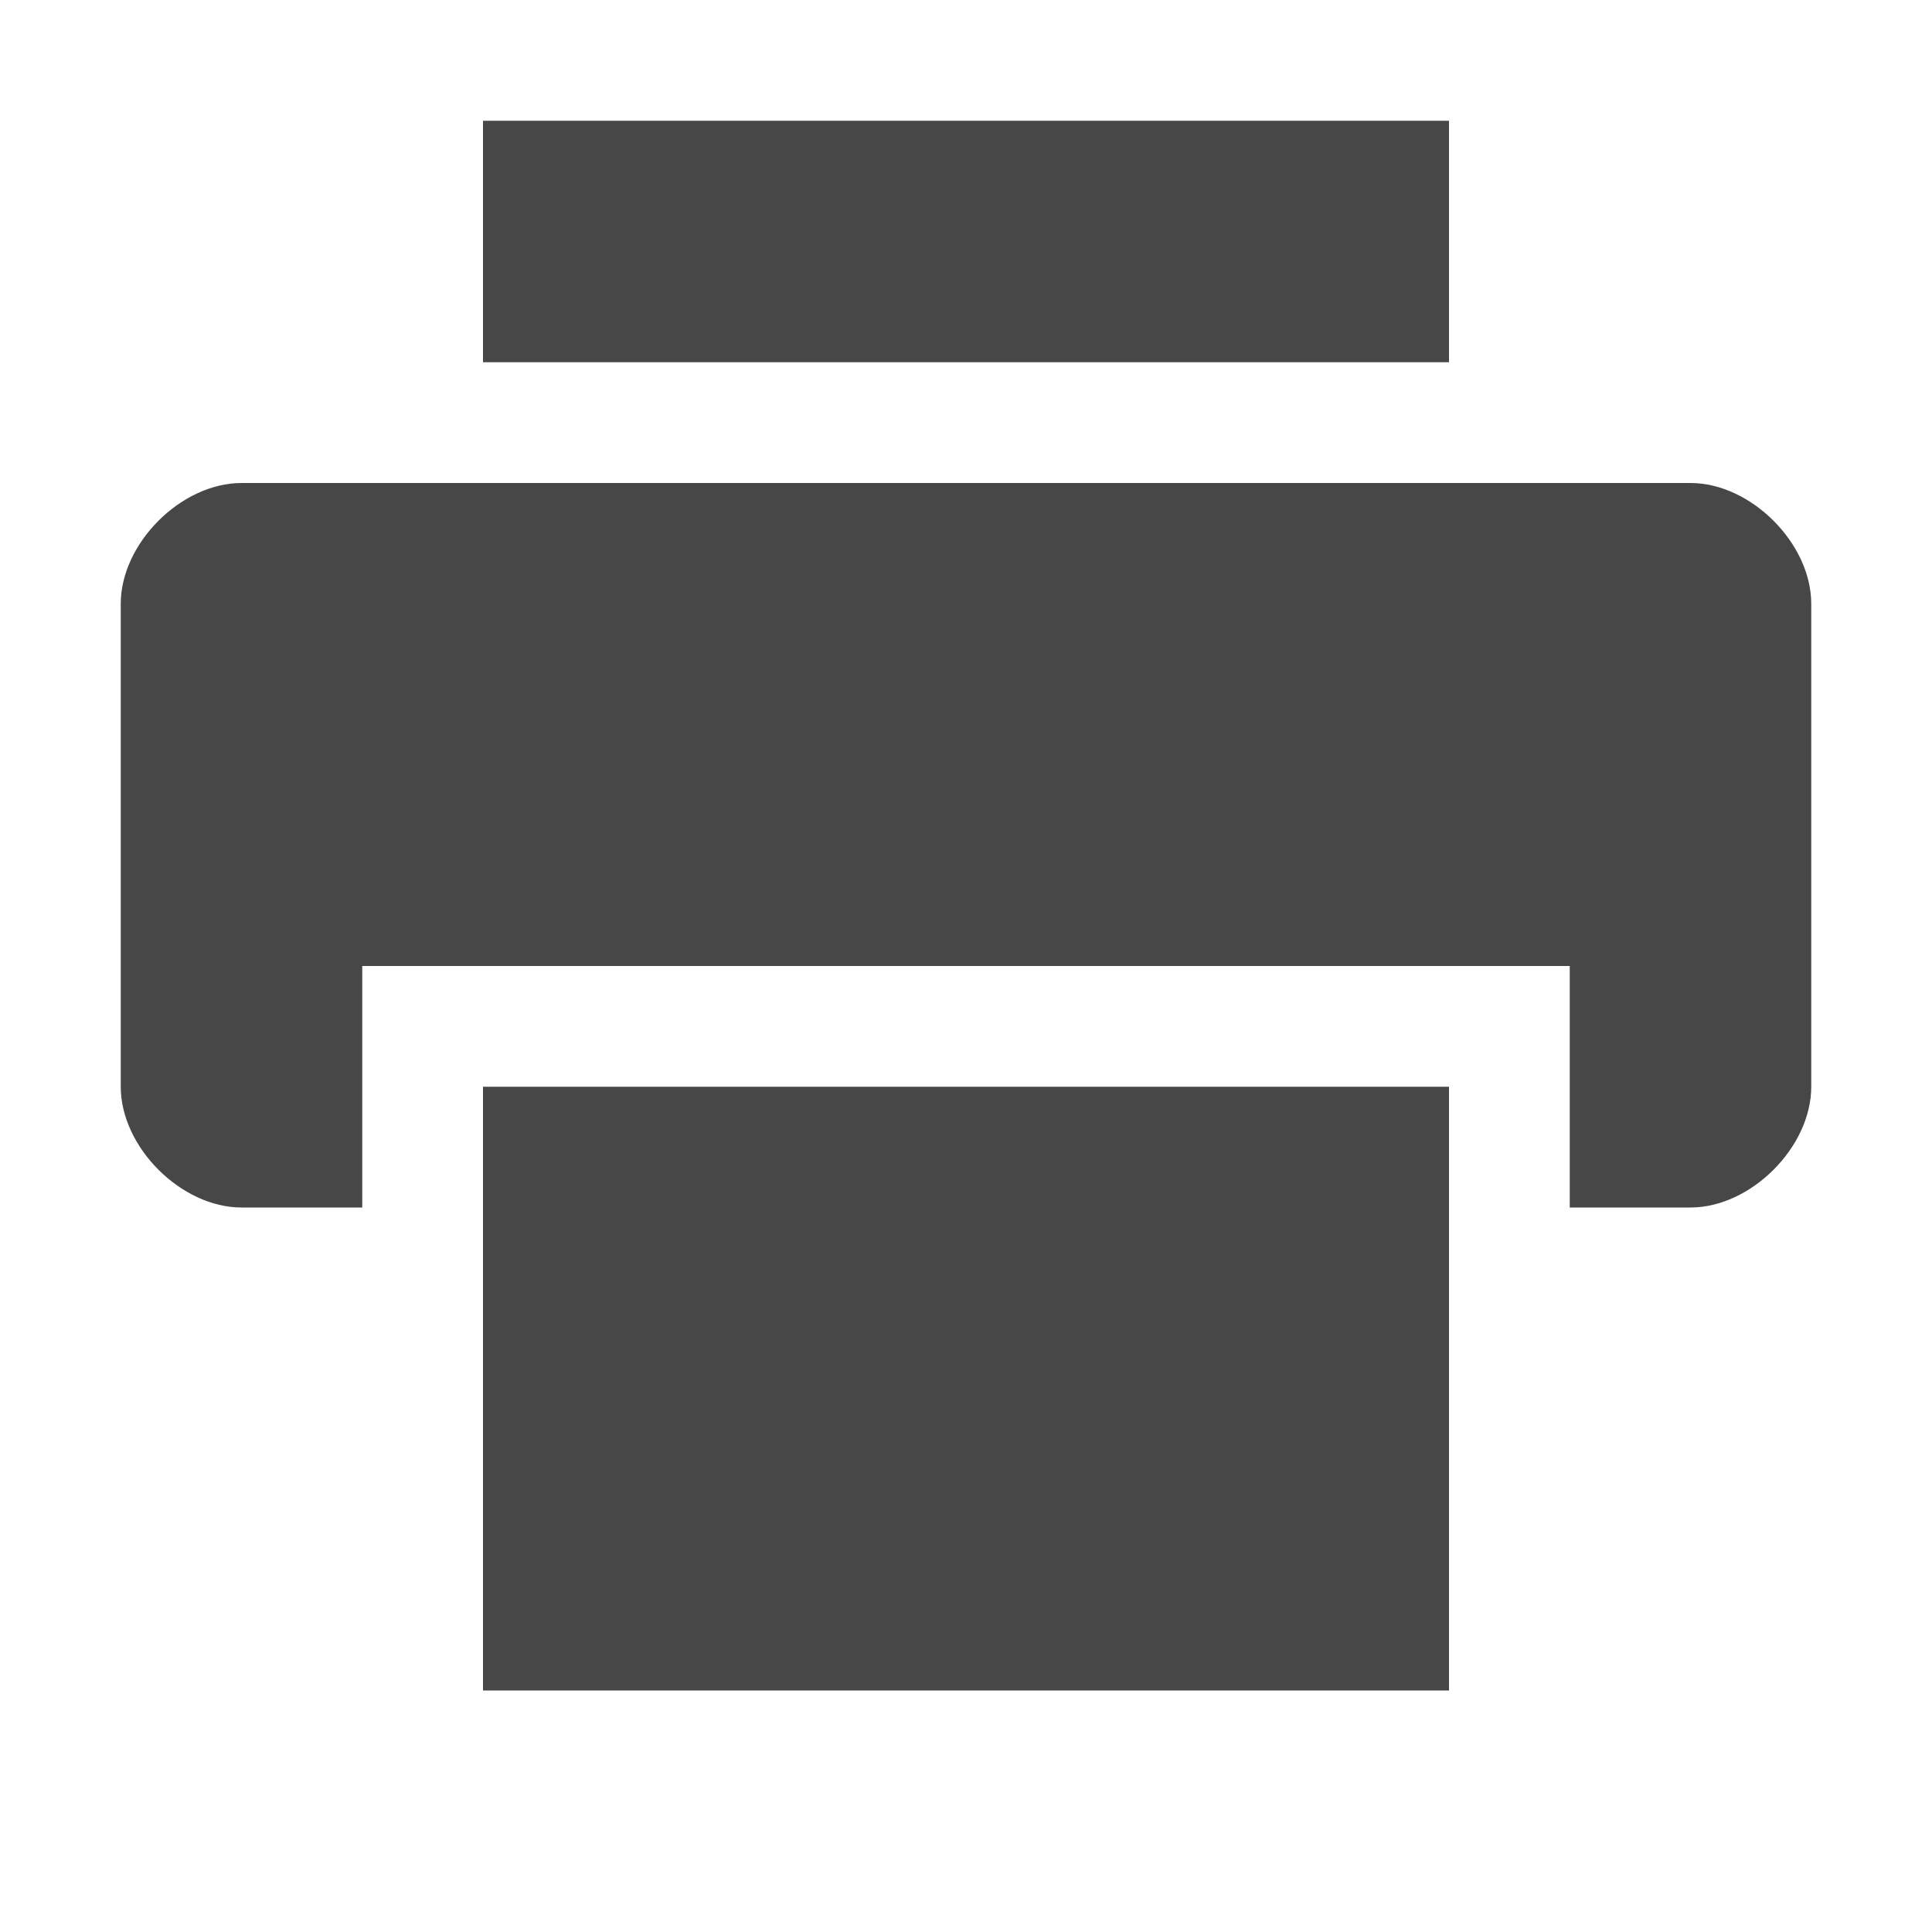
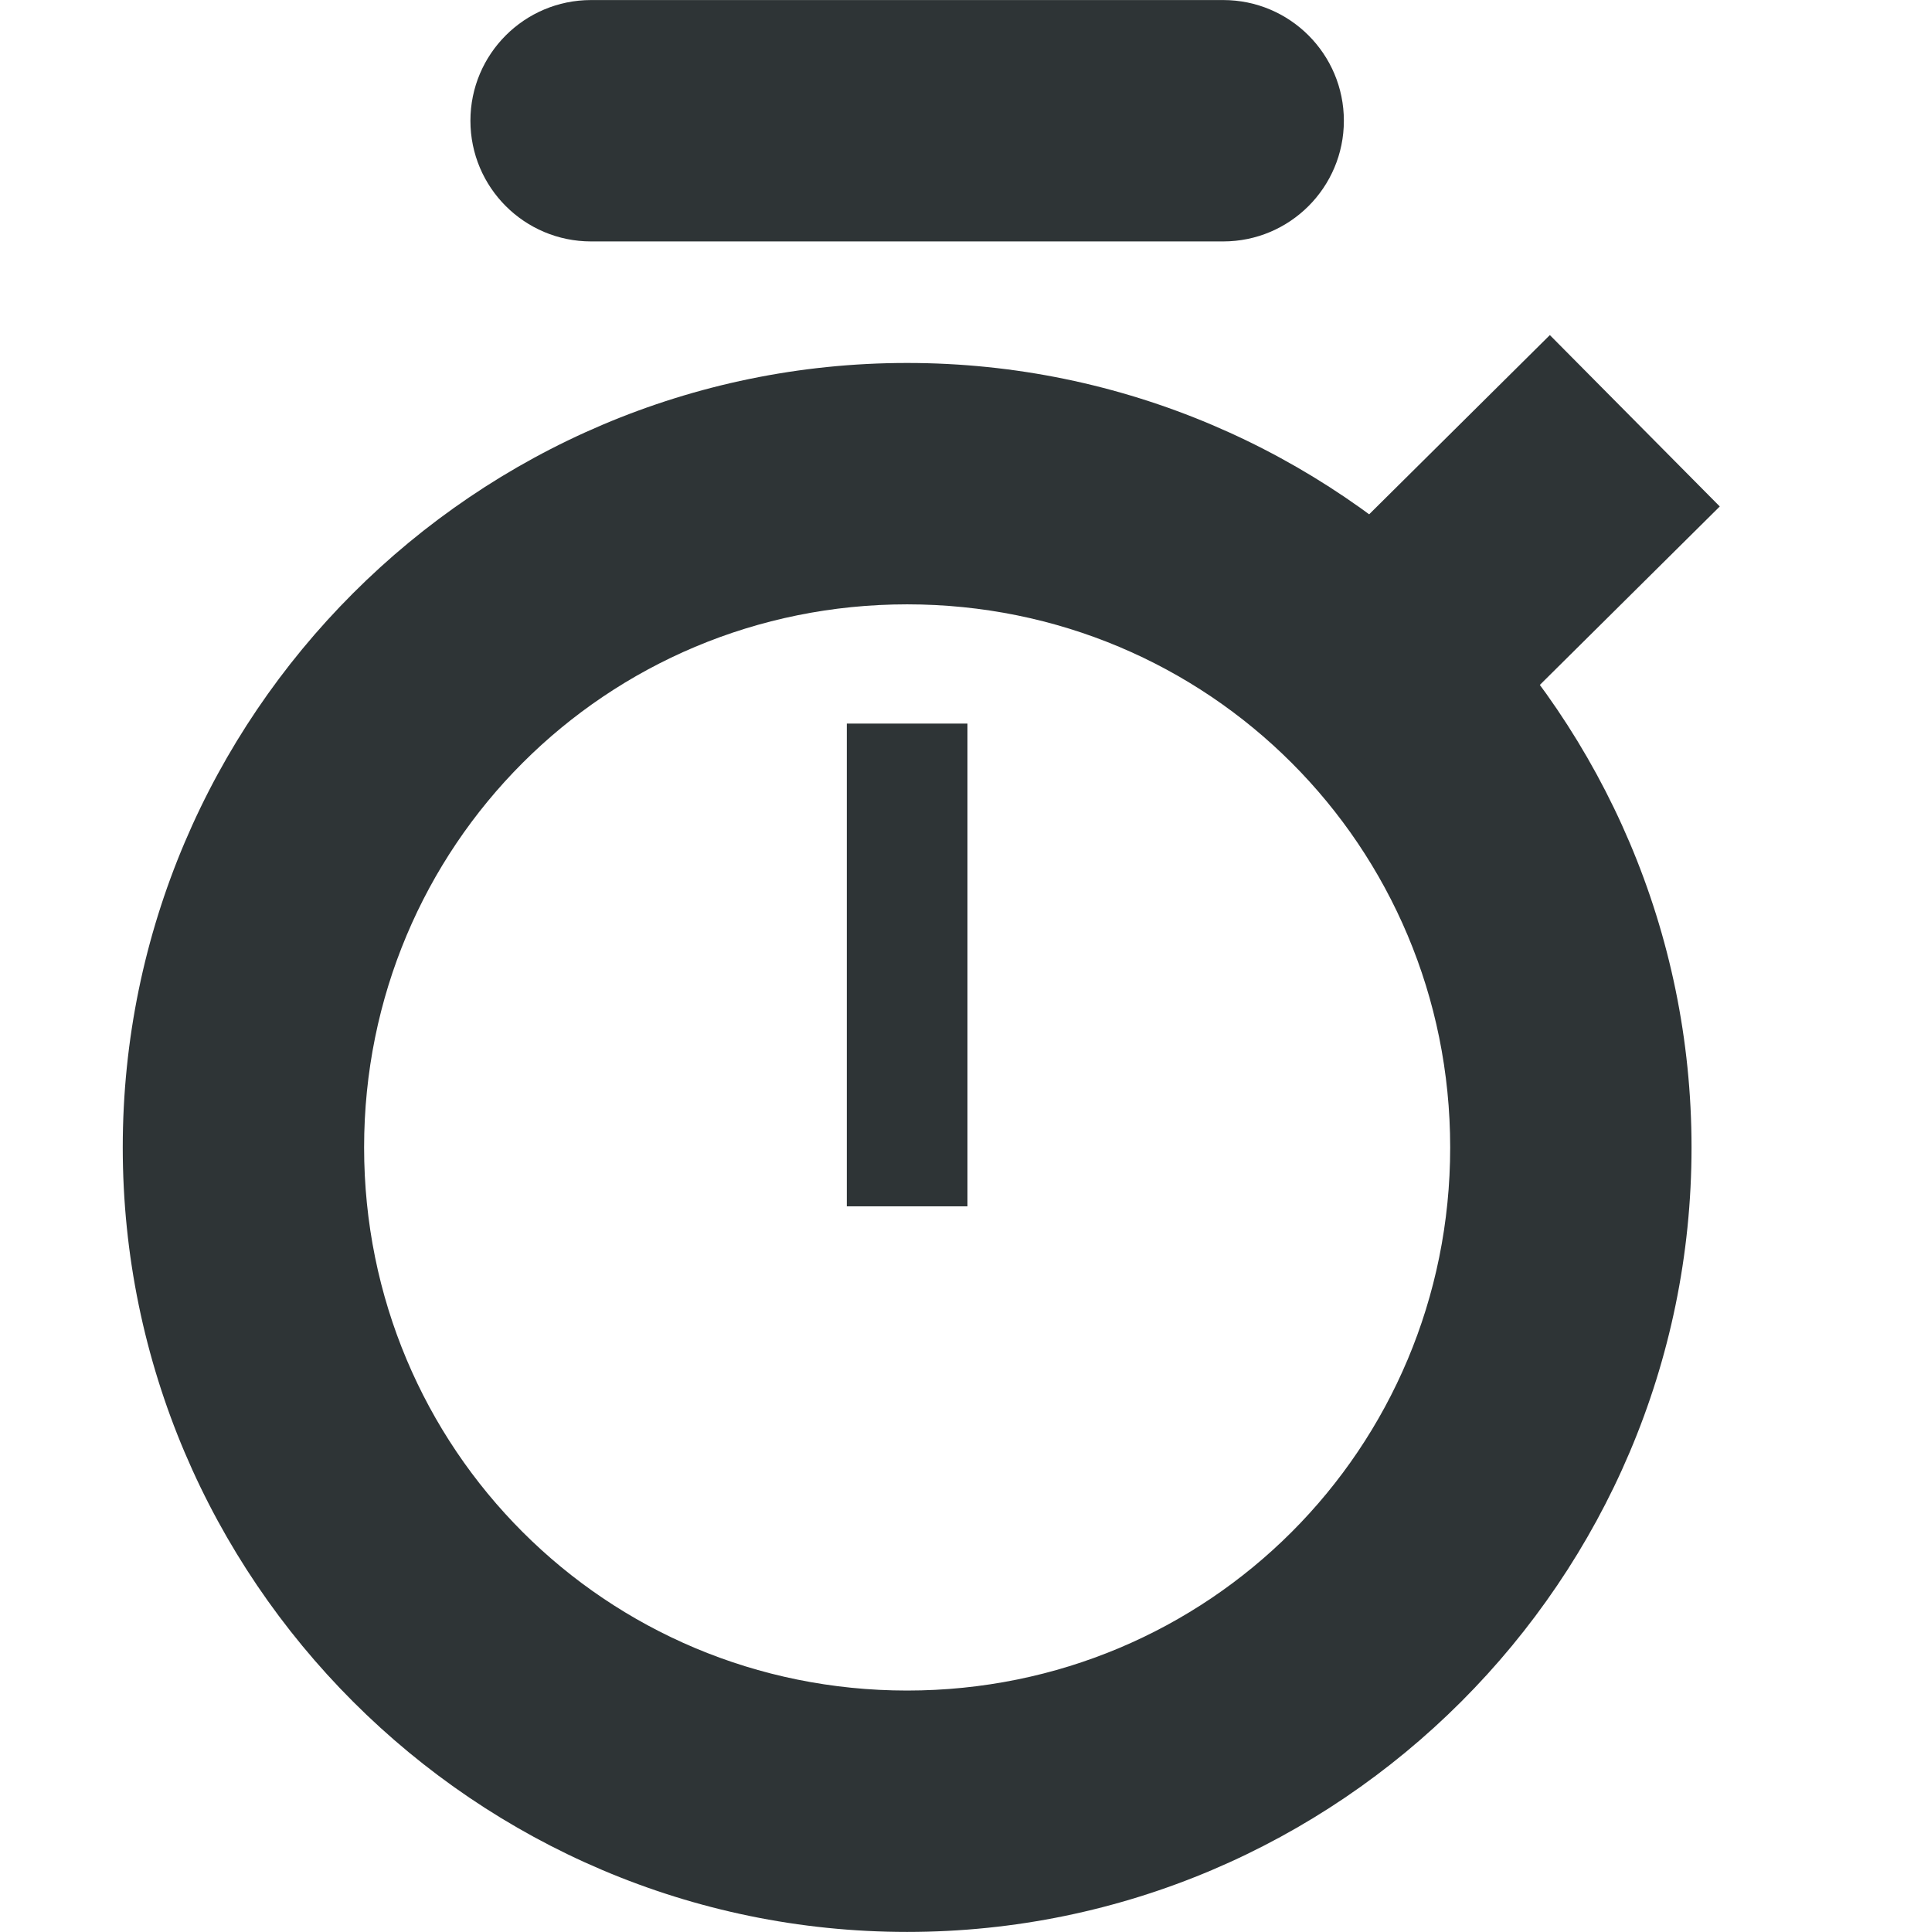
- <svg xmlns="http://www.w3.org/2000/svg" width="16" height="16">
-   <g fill="#474747">
-     <path d="M2 4c-.5 0-1 .5-1 1v4c0 .5.5 1 1 1h1V8h10v2h1c.5 0 1-.5 1-1V5c0-.5-.5-1-1-1zm2-3v2h8V1z" />
-     <path d="M4 9v5h8V9z" />
+ <svg xmlns="http://www.w3.org/2000/svg" xmlns:ns1="http://www.openswatchbook.org/uri/2009/osb" width="16" viewBox="0 0 16 16.008" version="1.1" id="svg7384" height="16.008">
+   <defs id="defs7386">
+     <linearGradient ns1:paint="solid" id="linearGradient7212">
+       <stop style="stop-color:#000000;stop-opacity:1;" offset="0" id="stop7214" />
+     </linearGradient>
+   </defs>
+   <g transform="translate(-720.9828,226.9954)" style="display:inline" id="layer9" />
+   <g transform="translate(-720.9828,226.9954)" style="display:inline" id="g7628">
+     <path style="color:#000000;font-style:normal;font-variant:normal;font-weight:normal;font-stretch:normal;font-size:medium;line-height:normal;font-family:sans-serif;font-variant-ligatures:normal;font-variant-position:normal;font-variant-caps:normal;font-variant-numeric:normal;font-variant-alternates:normal;font-feature-settings:normal;text-indent:0;text-align:start;text-decoration:none;text-decoration-line:none;text-decoration-style:solid;text-decoration-color:#000000;letter-spacing:normal;word-spacing:normal;text-transform:none;writing-mode:lr-tb;direction:ltr;text-orientation:mixed;dominant-baseline:auto;baseline-shift:baseline;text-anchor:start;white-space:normal;shape-padding:0;clip-rule:nonzero;display:inline;overflow:visible;visibility:visible;opacity:1;isolation:auto;mix-blend-mode:normal;color-interpolation:sRGB;color-interpolation-filters:linearRGB;solid-color:#000000;solid-opacity:1;vector-effect:none;fill:#2e3436;fill-opacity:1;fill-rule:nonzero;stroke:none;stroke-width:2;stroke-linecap:round;stroke-linejoin:round;stroke-miterlimit:4;stroke-dasharray:none;stroke-dashoffset:0;stroke-opacity:1;marker:none;color-rendering:auto;image-rendering:auto;shape-rendering:auto;text-rendering:auto;enable-background:new" id="circle8105" d="m 728.5,-223.988 c -3.578,0 -6.5,2.922 -6.5,6.5 0,3.578 2.922,6.5 6.5,6.5 3.578,0 6.5,-2.922 6.5,-6.5 0,-3.578 -2.922,-6.5 -6.5,-6.5 z m 0,2 c 2.497,0 4.5,2.003 4.5,4.5 0,2.497 -2.003,4.5 -4.5,4.5 -2.497,0 -4.5,-2.003 -4.5,-4.5 0,-2.497 2.003,-4.5 4.5,-4.5 z" />
+     <path style="color:#000000;font-style:normal;font-variant:normal;font-weight:normal;font-stretch:normal;font-size:medium;line-height:normal;font-family:sans-serif;font-variant-ligatures:normal;font-variant-position:normal;font-variant-caps:normal;font-variant-numeric:normal;font-variant-alternates:normal;font-feature-settings:normal;text-indent:0;text-align:start;text-decoration:none;text-decoration-line:none;text-decoration-style:solid;text-decoration-color:#000000;letter-spacing:normal;word-spacing:normal;text-transform:none;writing-mode:lr-tb;direction:ltr;text-orientation:mixed;dominant-baseline:auto;baseline-shift:baseline;text-anchor:start;white-space:normal;shape-padding:0;clip-rule:nonzero;display:inline;overflow:visible;visibility:visible;opacity:1;isolation:auto;mix-blend-mode:normal;color-interpolation:sRGB;color-interpolation-filters:linearRGB;solid-color:#000000;solid-opacity:1;vector-effect:none;fill:#2e3436;fill-opacity:1;fill-rule:nonzero;stroke:none;stroke-width:2;stroke-linecap:round;stroke-linejoin:miter;stroke-miterlimit:4;stroke-dasharray:none;stroke-dashoffset:0;stroke-opacity:1;color-rendering:auto;image-rendering:auto;shape-rendering:auto;text-rendering:auto;enable-background:accumulate" id="path8109" d="m 725.881,-226.995 a 1,1 0 1 0 0,2 h 5.238 a 1,1 0 1 0 0,-2 z" />
+     <path style="color:#000000;font-style:normal;font-variant:normal;font-weight:normal;font-stretch:normal;font-size:medium;line-height:normal;font-family:sans-serif;font-variant-ligatures:normal;font-variant-position:normal;font-variant-caps:normal;font-variant-numeric:normal;font-variant-alternates:normal;font-feature-settings:normal;text-indent:0;text-align:start;text-decoration:none;text-decoration-line:none;text-decoration-style:solid;text-decoration-color:#000000;letter-spacing:normal;word-spacing:normal;text-transform:none;writing-mode:lr-tb;direction:ltr;text-orientation:mixed;dominant-baseline:auto;baseline-shift:baseline;text-anchor:start;white-space:normal;shape-padding:0;clip-rule:nonzero;display:inline;overflow:visible;visibility:visible;opacity:1;isolation:auto;mix-blend-mode:normal;color-interpolation:sRGB;color-interpolation-filters:linearRGB;solid-color:#000000;solid-opacity:1;vector-effect:none;fill:#2e3436;fill-opacity:1;fill-rule:nonzero;stroke:none;stroke-width:1.781;stroke-linecap:butt;stroke-linejoin:miter;stroke-miterlimit:4;stroke-dasharray:none;stroke-dashoffset:0;stroke-opacity:1;marker:none;color-rendering:auto;image-rendering:auto;shape-rendering:auto;text-rendering:auto;enable-background:accumulate" id="path7749" d="m 733.826,-224.219 -2.529,2.508 1.406,1.422 2.531,-2.51 z" />
+     <path style="display:inline;opacity:1;vector-effect:none;fill:#2e3436;fill-opacity:1;stroke:none;stroke-width:2;stroke-linecap:butt;stroke-linejoin:round;stroke-miterlimit:4;stroke-dasharray:none;stroke-dashoffset:0;stroke-opacity:1;enable-background:new" id="path7751" d="m 728,-217 h 1 v -4 h -1 z" />
  </g>
+   <g transform="translate(-479.9826,-140.0046)" style="display:inline" id="layer1" />
+   <g transform="translate(-479.9826,-140.0046)" style="display:inline" id="layer10" />
+   <g transform="translate(-479.9826,-140.0046)" style="display:inline" id="g6387" />
+   <g transform="translate(-479.9826,-140.0046)" style="display:inline" id="layer11" />
</svg>
